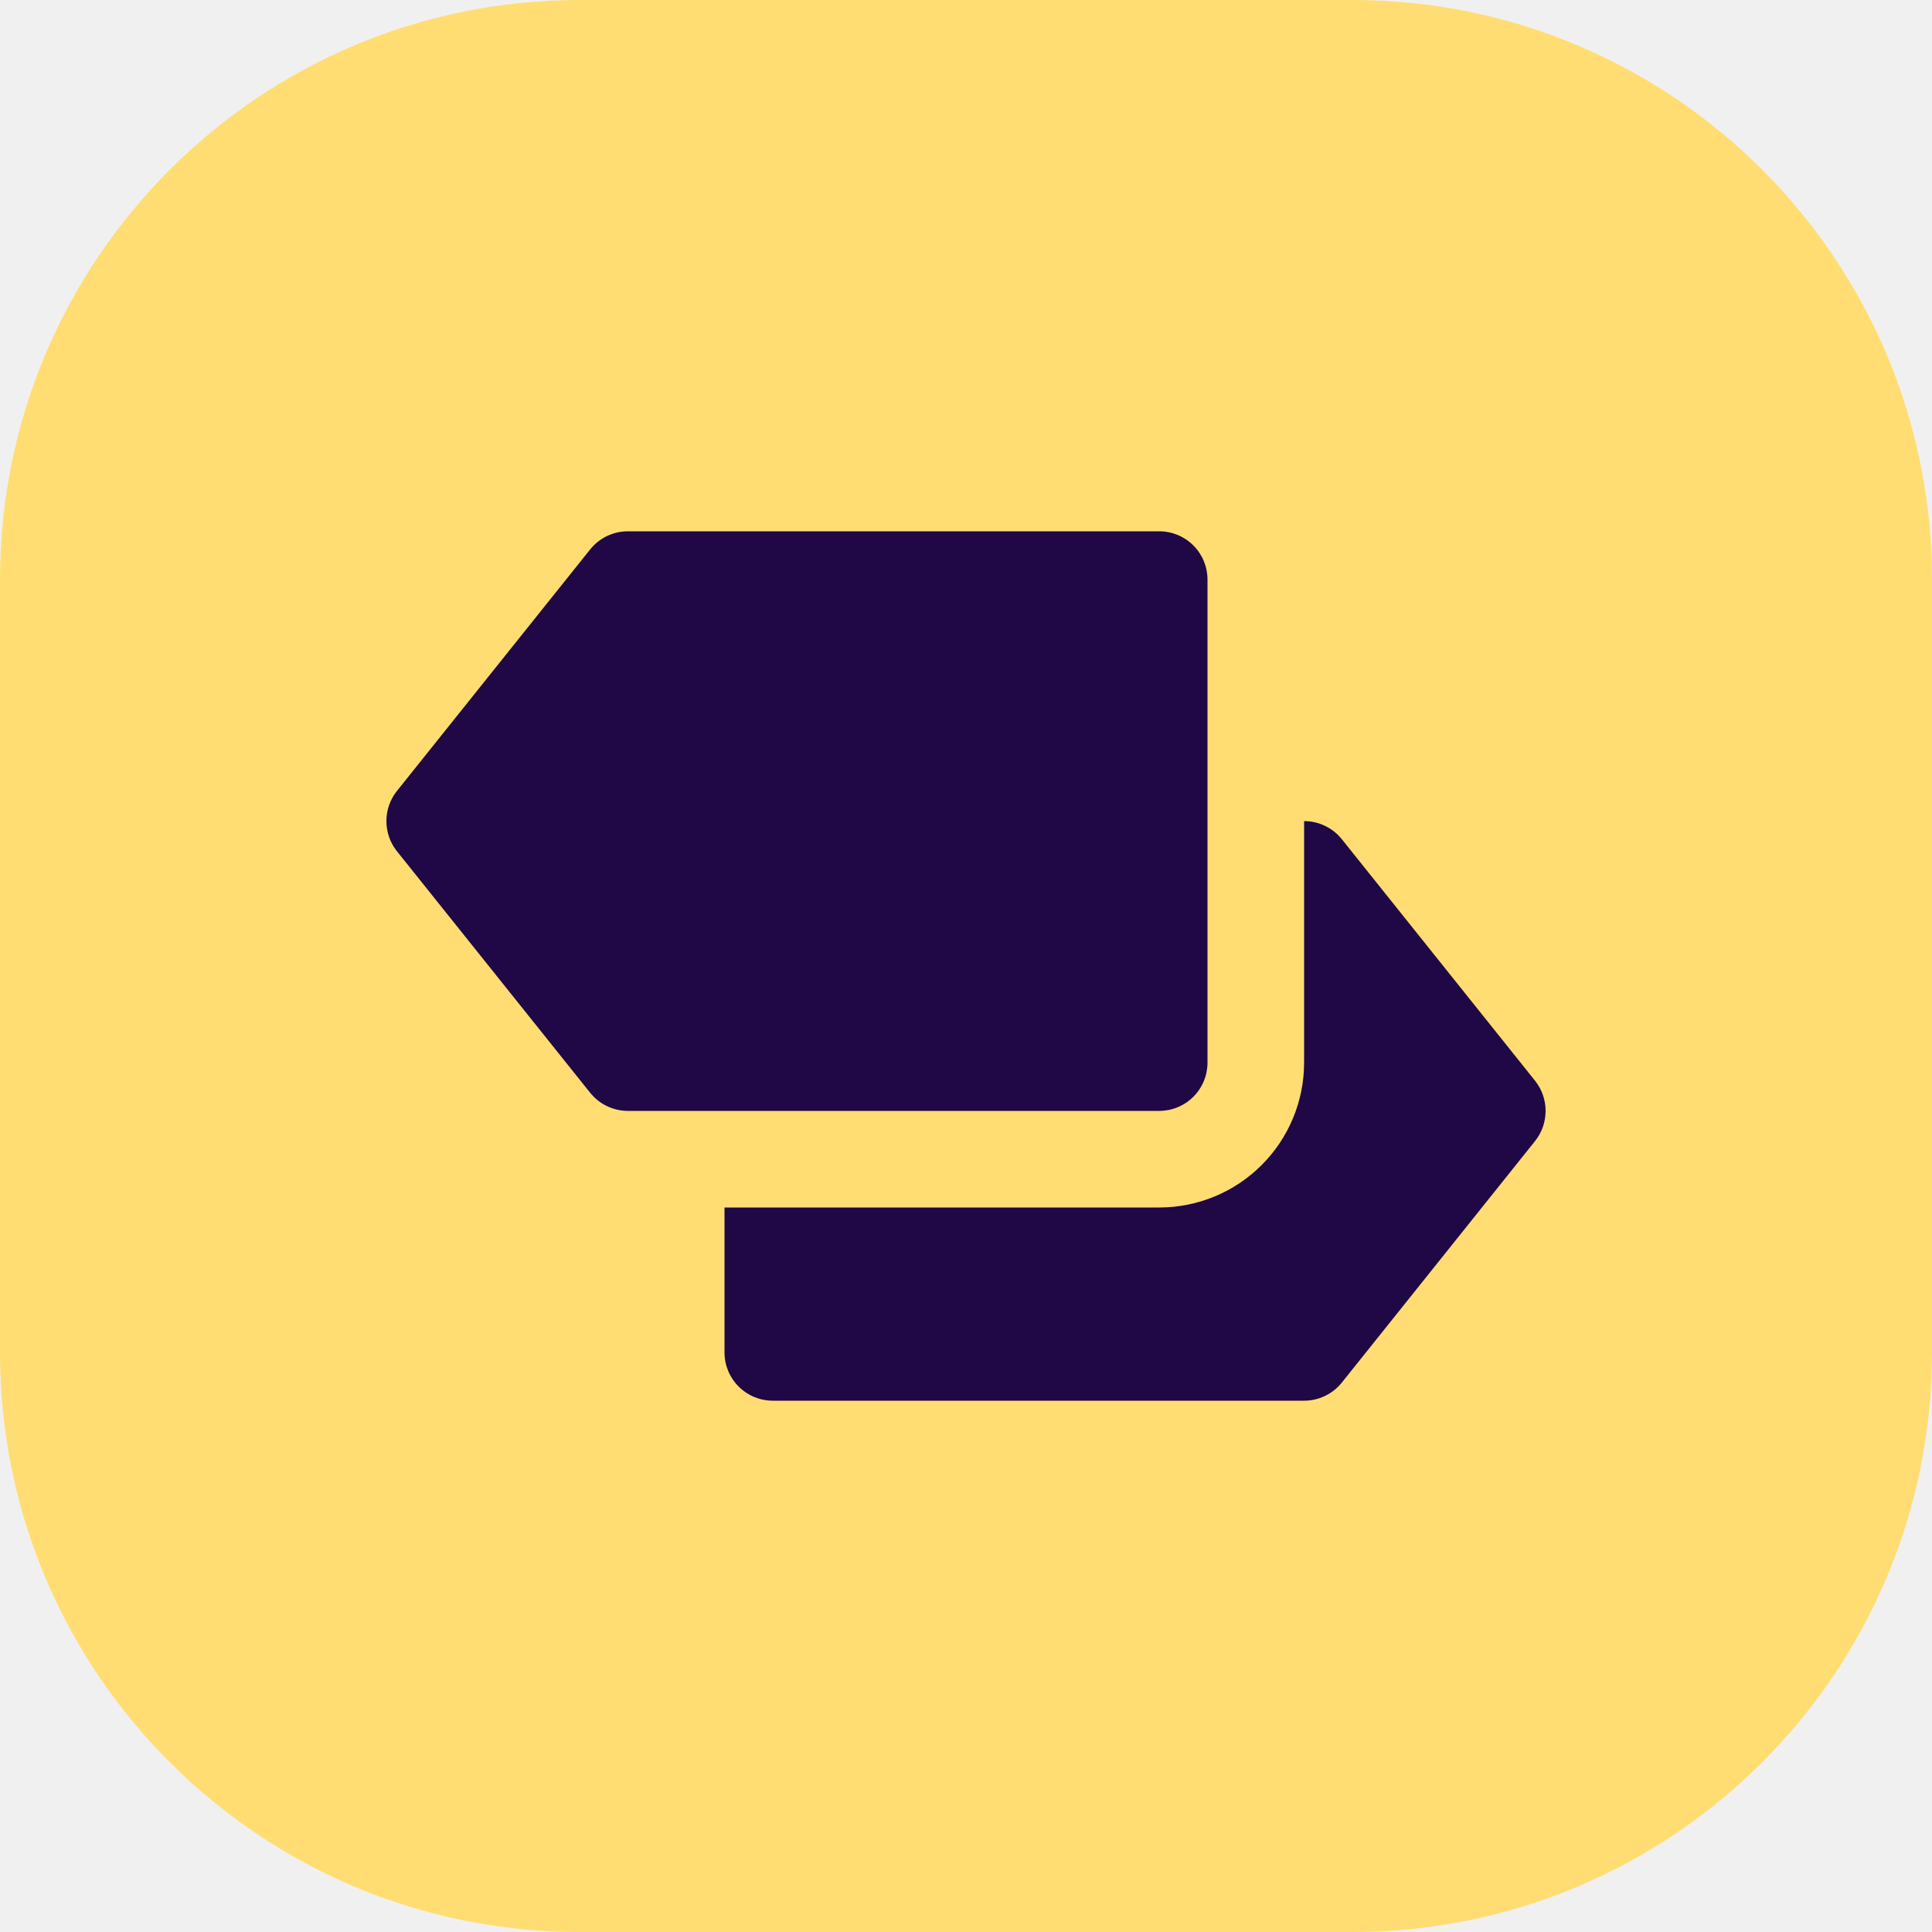
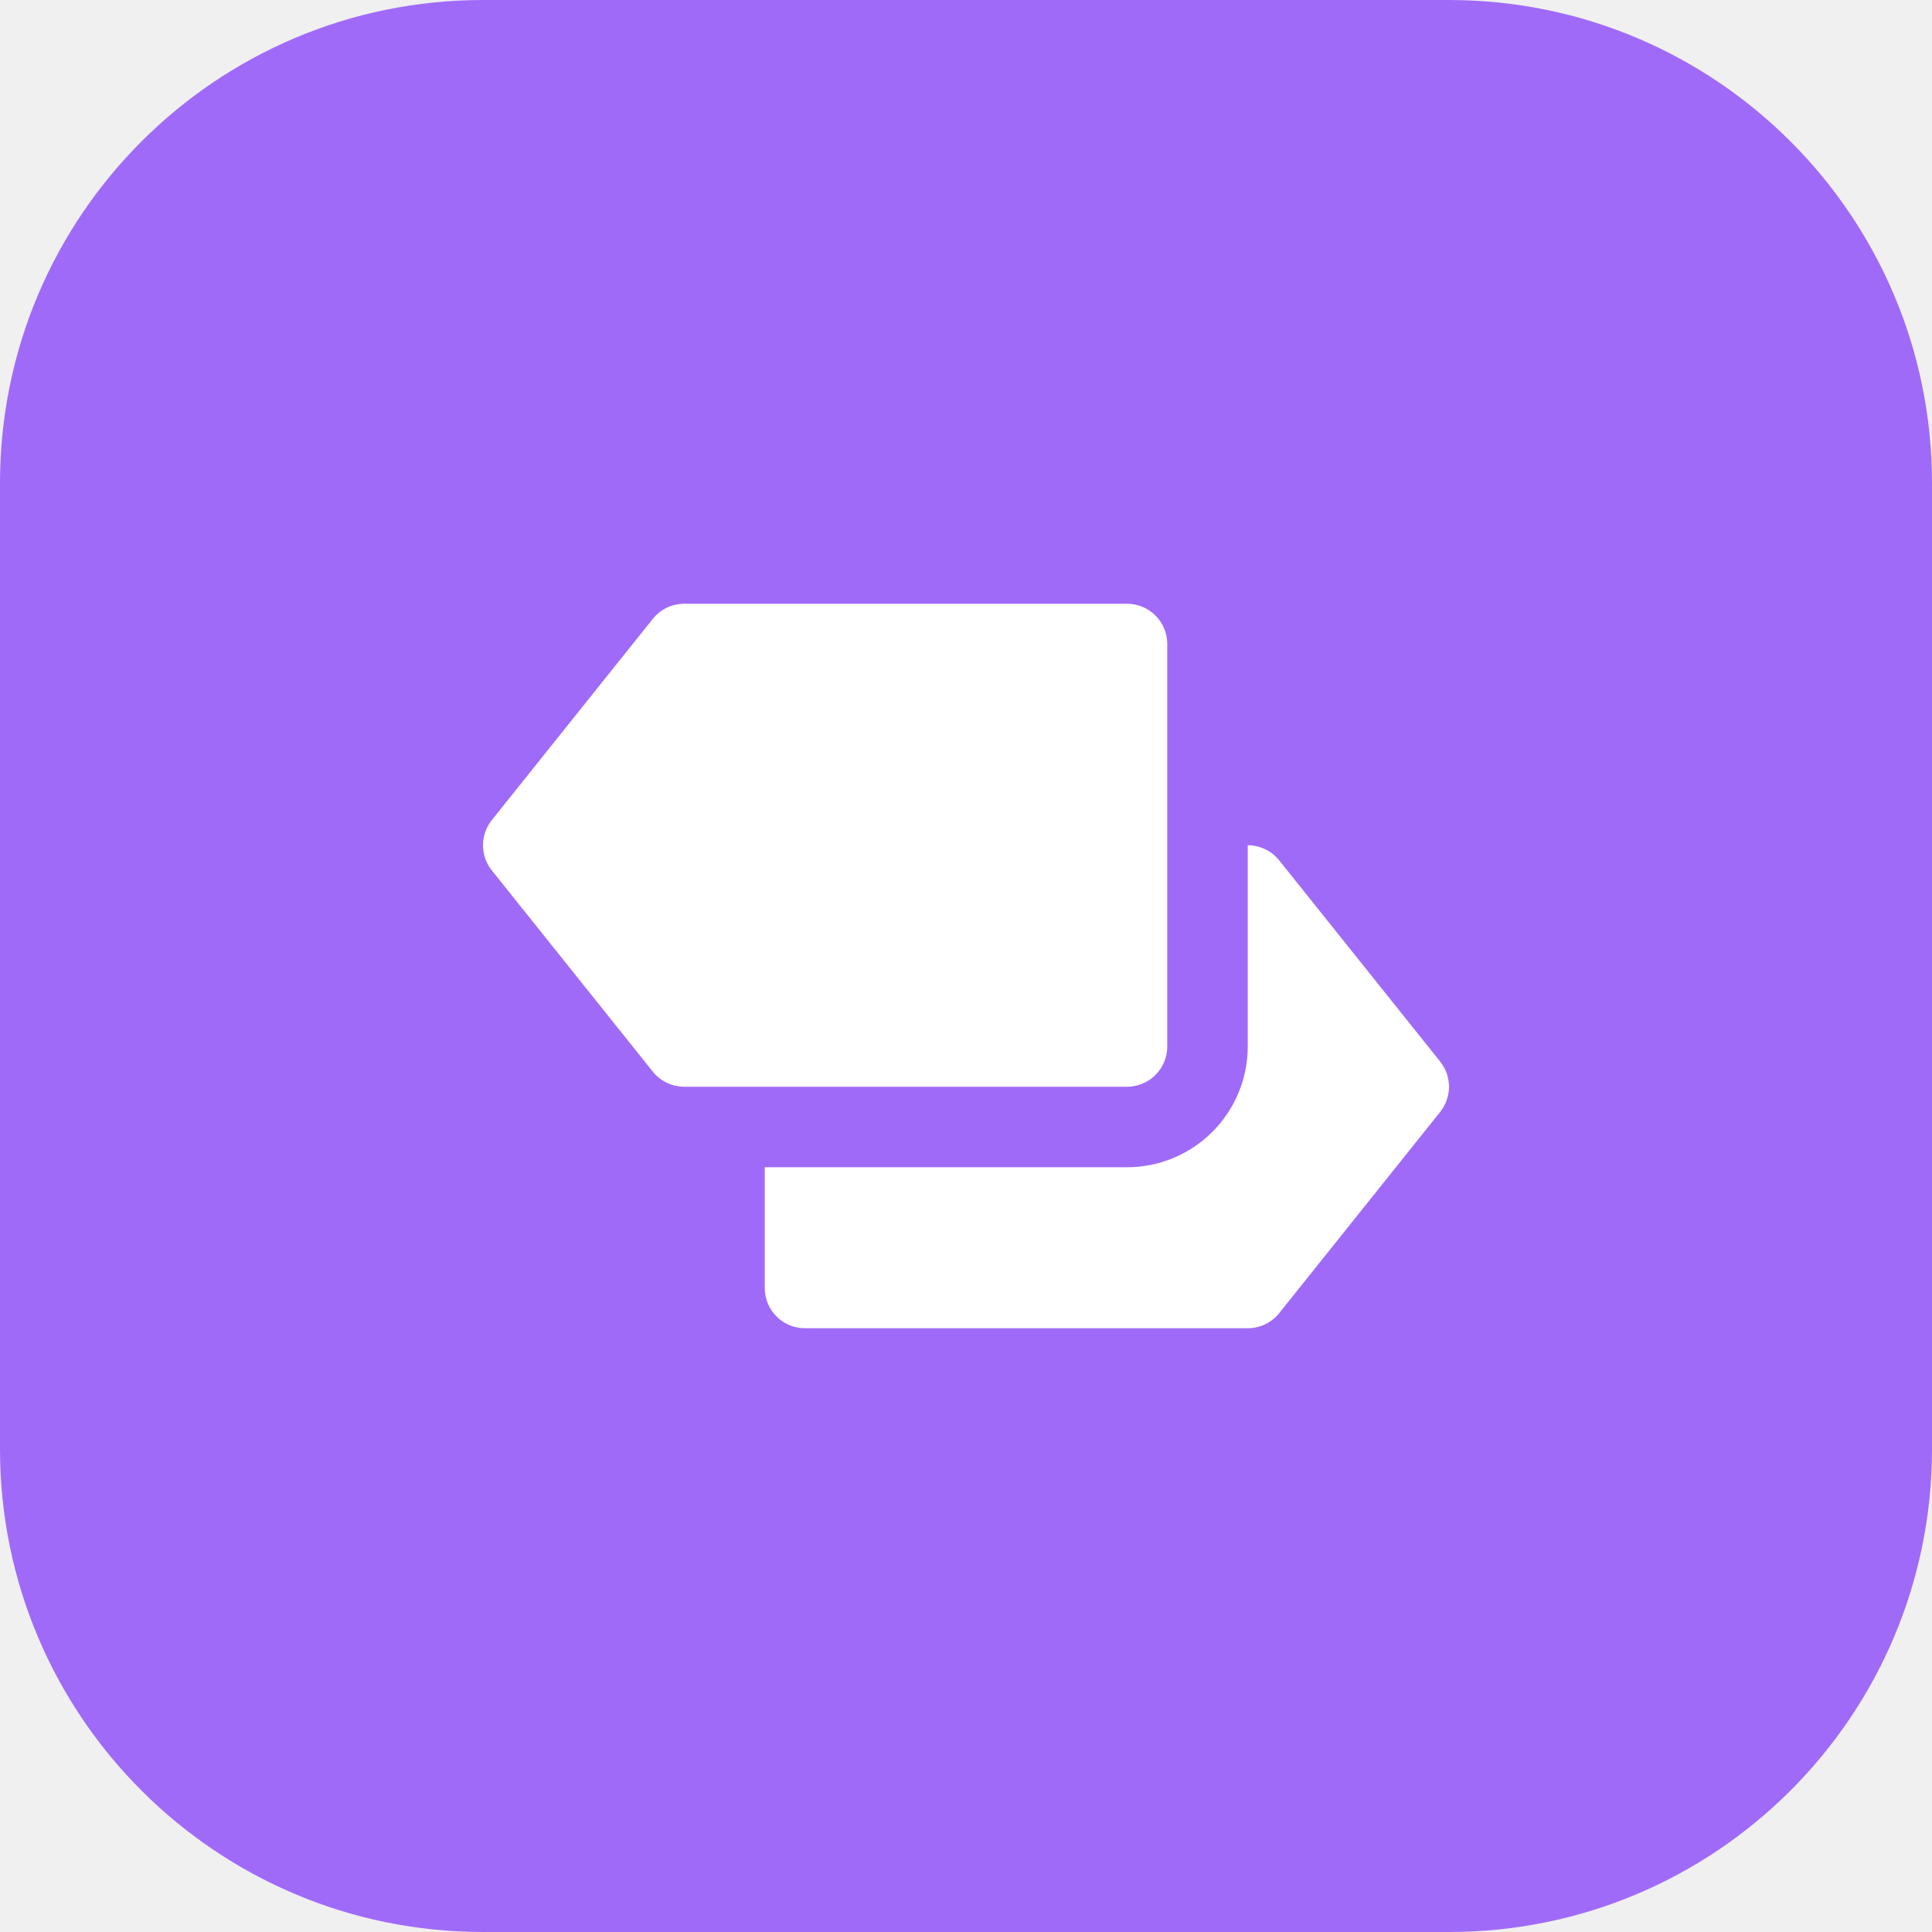
- <svg xmlns="http://www.w3.org/2000/svg" width="40" height="40" viewBox="0 0 40 40" fill="none">
-   <rect width="40" height="40" rx="12" fill="#FFDD72" />
+ <svg xmlns="http://www.w3.org/2000/svg" width="48" height="48" viewBox="0 0 48 48" fill="none">
+   <rect width="48" height="48" rx="12" fill="#A06AF9" />
  <g clip-path="url(#clip0)">
-     <path d="M31.781 22.375L27.781 17.375C27.687 17.258 27.568 17.163 27.433 17.099C27.298 17.034 27.15 17 27 17V22C27 22.796 26.684 23.559 26.121 24.121C25.559 24.684 24.796 25 24 25H15V28C15 28.265 15.105 28.52 15.293 28.707C15.48 28.895 15.735 29 16 29H27C27.15 29 27.298 28.966 27.433 28.901C27.568 28.837 27.687 28.742 27.781 28.625L31.781 23.625C31.923 23.448 32 23.227 32 23C32 22.773 31.923 22.552 31.781 22.375Z" fill="#200745" />
-     <path d="M24 23H13C12.85 23 12.702 22.966 12.567 22.901C12.432 22.837 12.313 22.742 12.219 22.625L8.219 17.625C8.077 17.448 8 17.227 8 17C8 16.773 8.077 16.552 8.219 16.375L12.219 11.375C12.313 11.258 12.432 11.163 12.567 11.098C12.702 11.034 12.85 11 13 11H24C24.265 11 24.52 11.105 24.707 11.293C24.895 11.48 25 11.735 25 12V22C25 22.265 24.895 22.52 24.707 22.707C24.52 22.895 24.265 23 24 23Z" fill="#200745" />
+     <path d="M35.781 26.375L31.781 21.375C31.687 21.258 31.568 21.163 31.433 21.099C31.298 21.034 31.15 21 31 21V26C31 26.796 30.684 27.559 30.121 28.121C29.559 28.684 28.796 29 28 29H19V32C19 32.265 19.105 32.52 19.293 32.707C19.48 32.895 19.735 33 20 33H31C31.15 33 31.298 32.966 31.433 32.901C31.568 32.837 31.687 32.742 31.781 32.625L35.781 27.625C35.923 27.448 36 27.227 36 27C36 26.773 35.923 26.552 35.781 26.375Z" fill="white" />
+     <path d="M28 27H17C16.85 27 16.702 26.966 16.567 26.901C16.432 26.837 16.313 26.742 16.219 26.625L12.219 21.625C12.077 21.448 12 21.227 12 21C12 20.773 12.077 20.552 12.219 20.375L16.219 15.375C16.313 15.258 16.432 15.163 16.567 15.098C16.702 15.034 16.85 15 17 15H28C28.265 15 28.52 15.105 28.707 15.293C28.895 15.48 29 15.735 29 16V26C29 26.265 28.895 26.52 28.707 26.707C28.52 26.895 28.265 27 28 27Z" fill="white" />
  </g>
  <defs>
    <clipPath id="clip0">
-       <rect width="24" height="24" fill="white" transform="translate(8 8)" />
+       <rect width="24" height="24" fill="white" transform="translate(12 12)" />
    </clipPath>
  </defs>
</svg>
